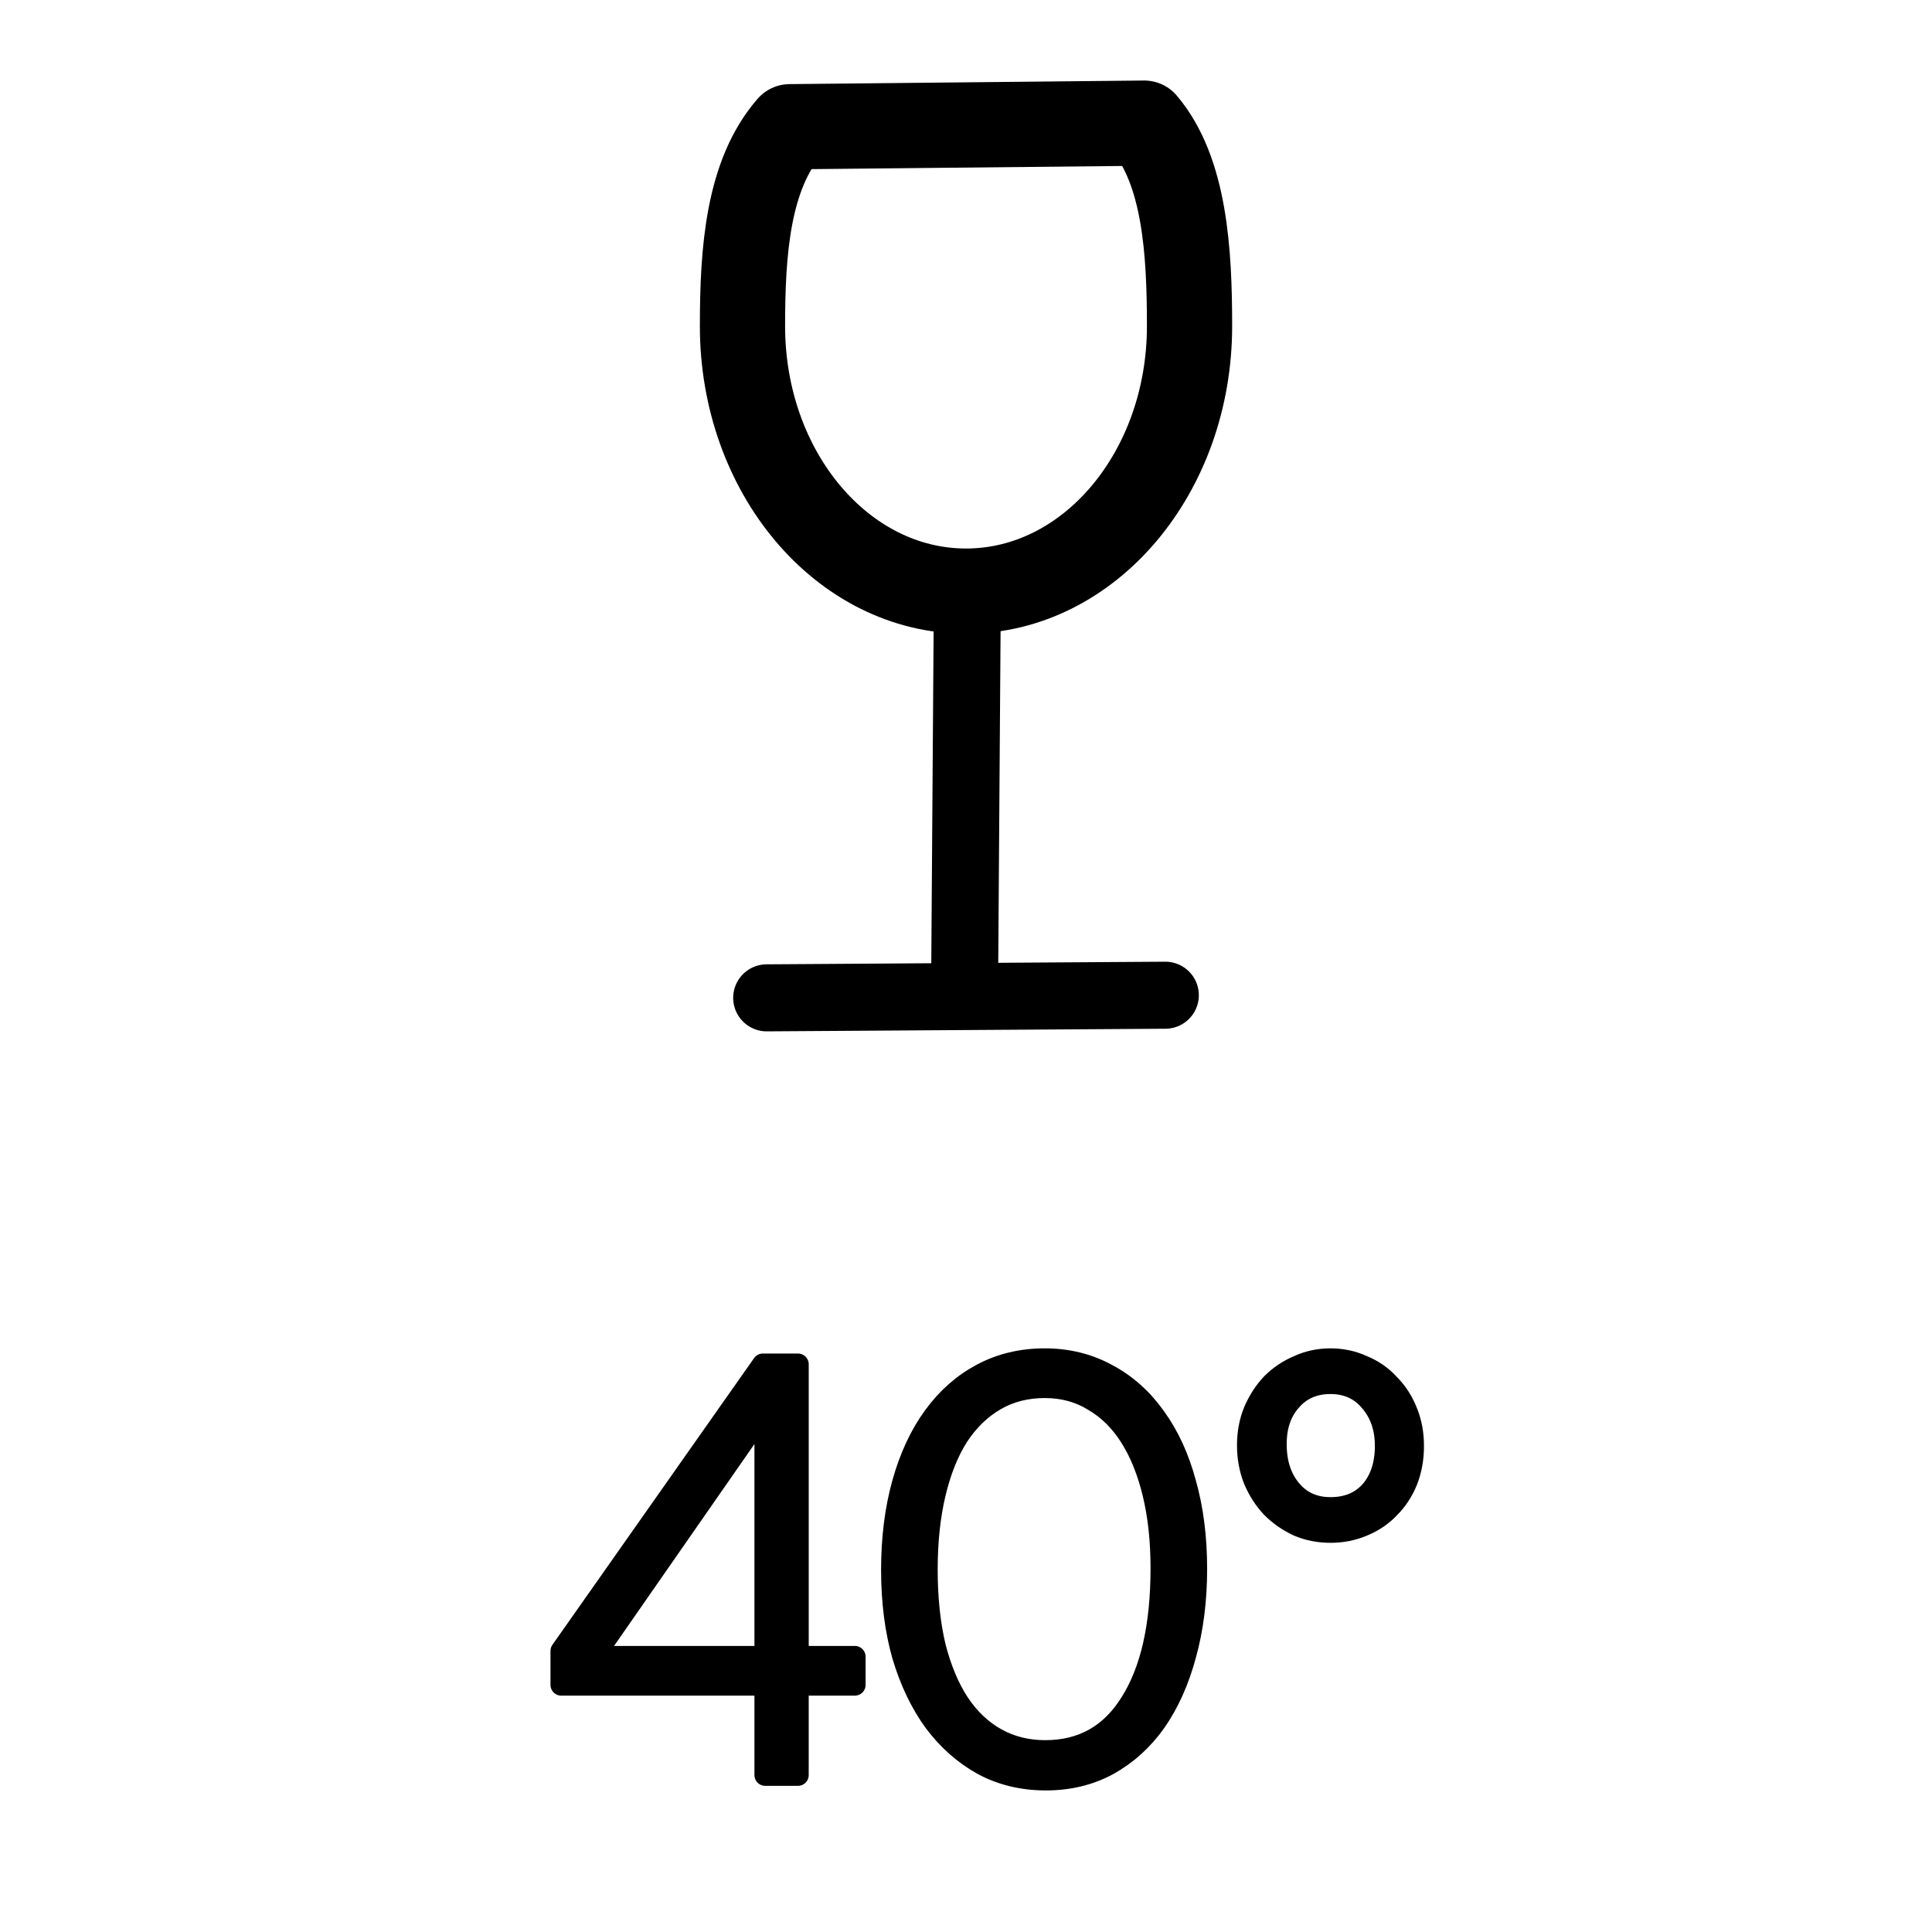
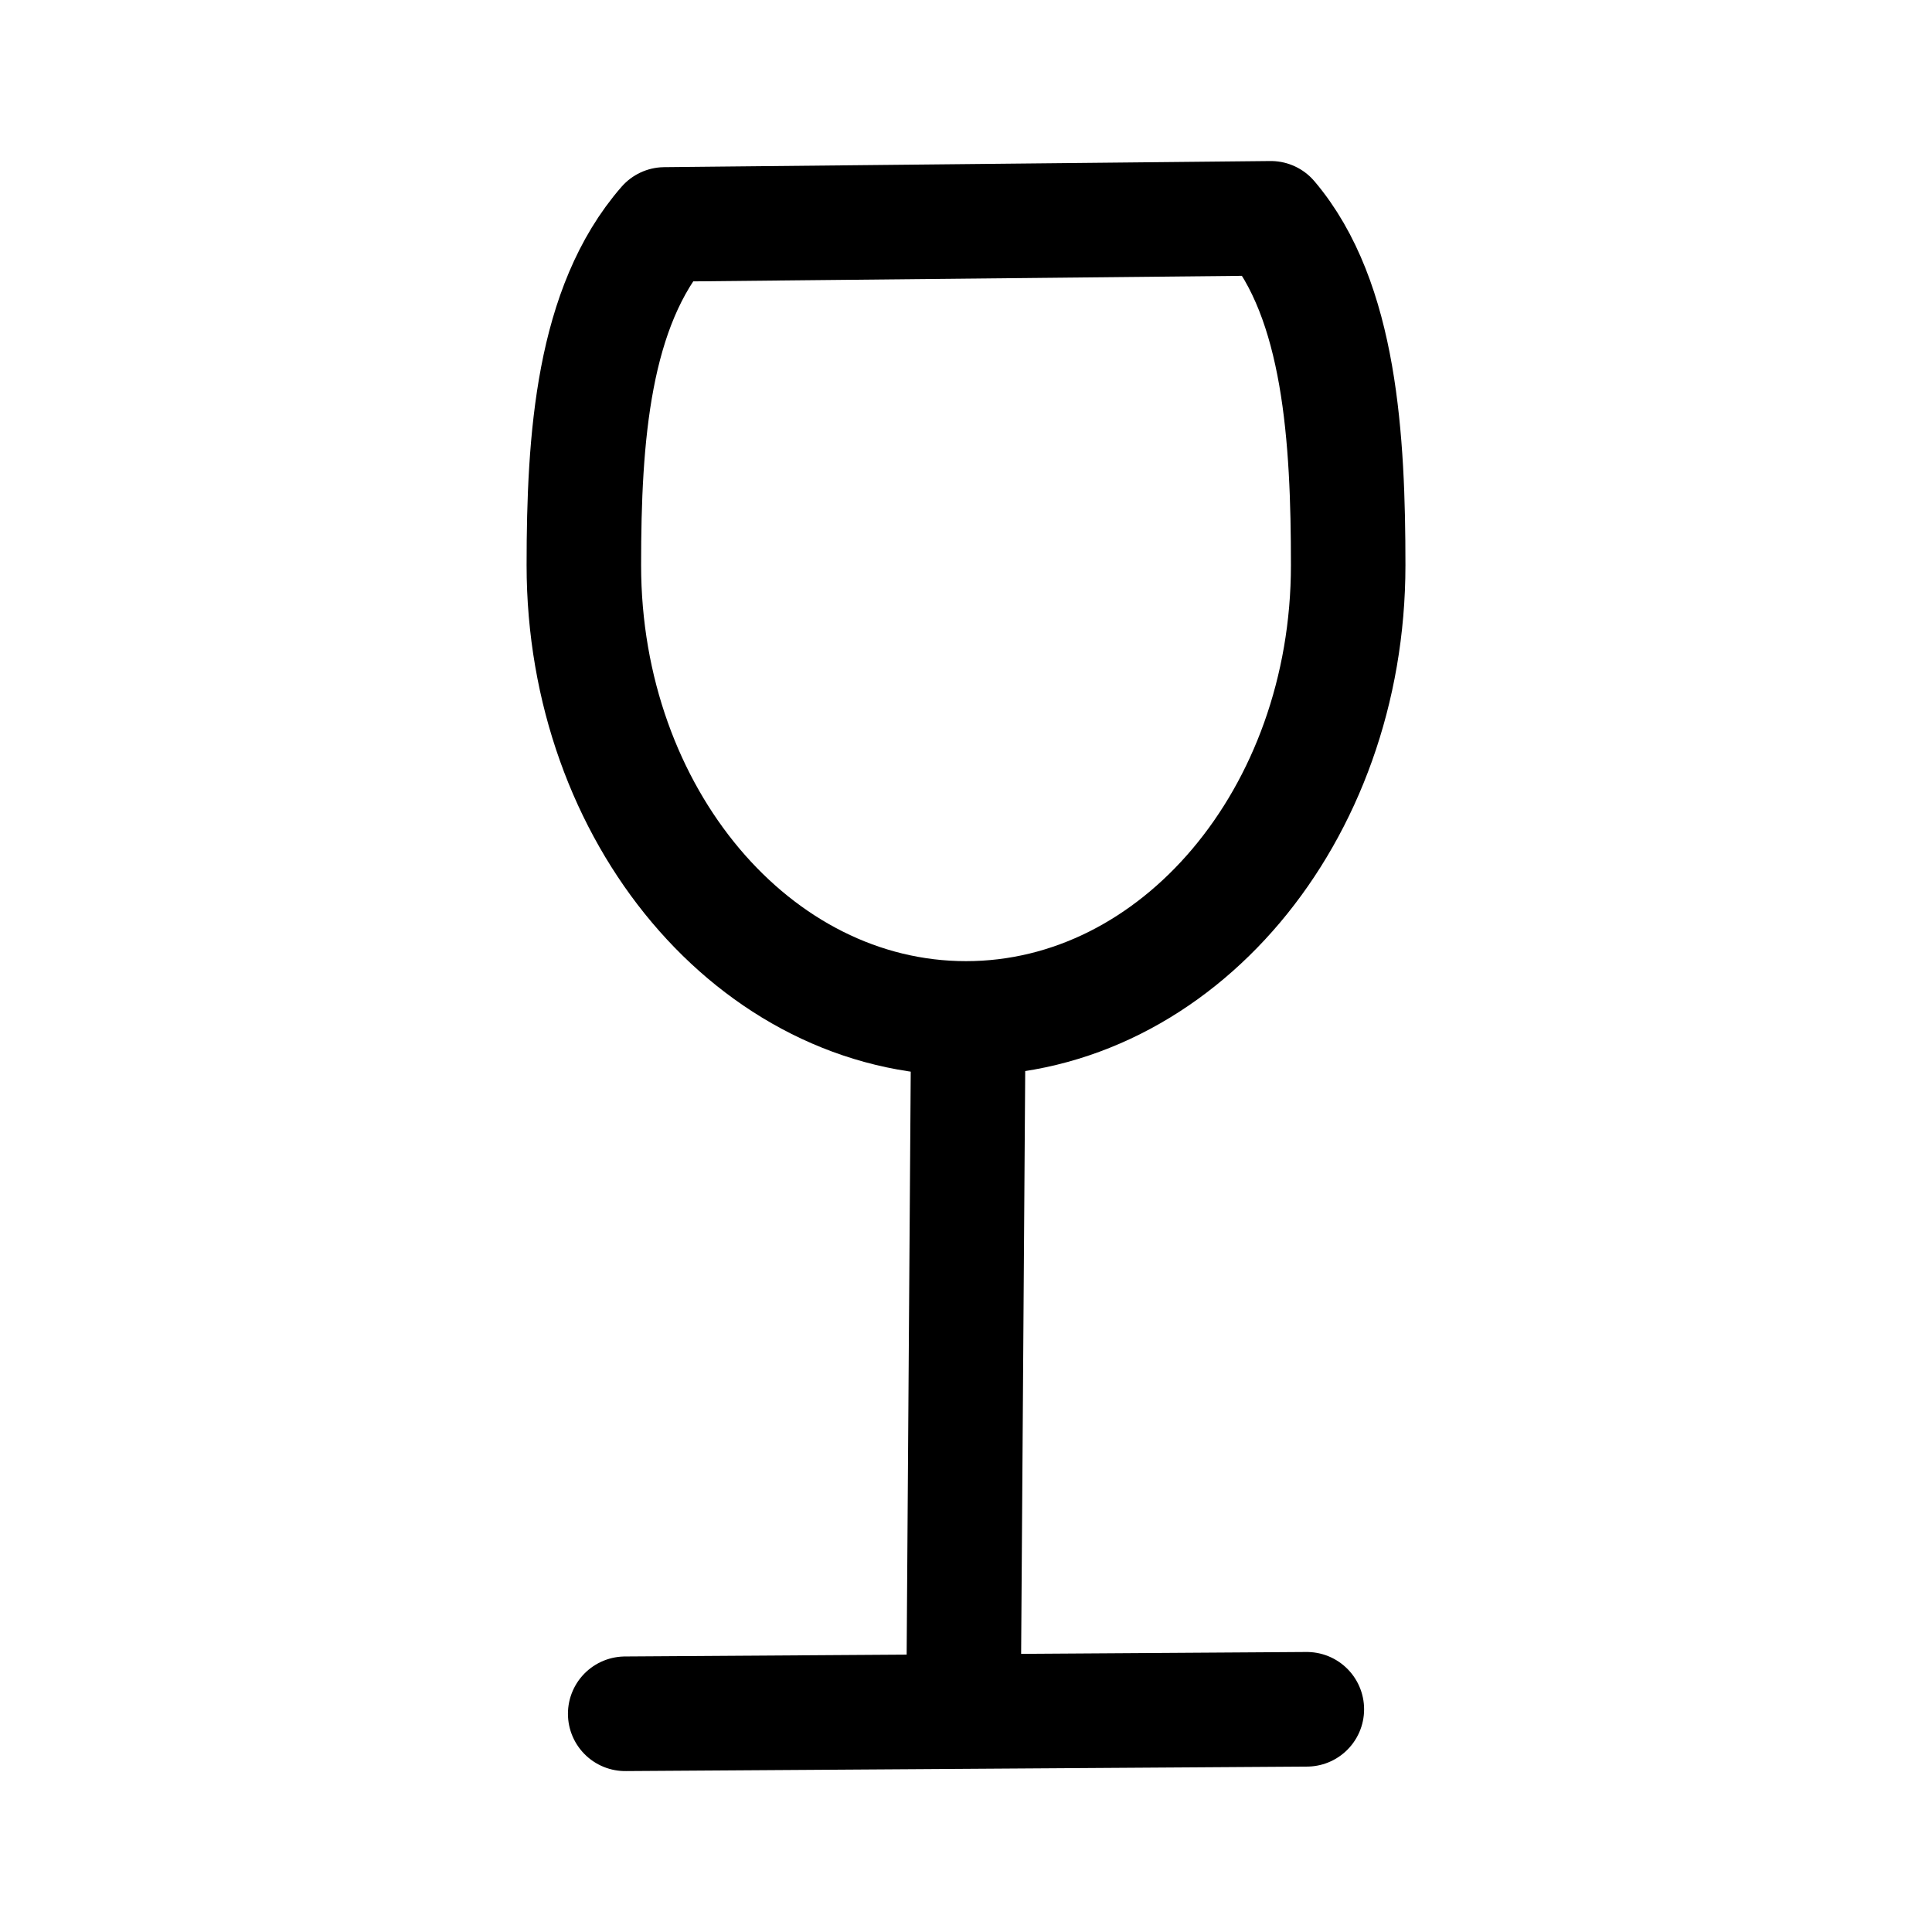
<svg xmlns="http://www.w3.org/2000/svg" width="24" height="24" viewBox="0 0 24 24" xml:space="preserve">
-   <g transform="translate(1.954 -6.685)scale(.16136)">
-     <path d="M33.576 168.972H46.8v-19.018zm13.224 2.167H31.099v-2.61l15.524 -22.07h2.698v22.513H53.7v2.167h-4.38v6.944H46.8zm21.56 5.087q4.29 0 6.59 -3.716q2.344 -3.715 2.344 -10.35q0 -3.184 -0.619 -5.749t-1.769 -4.379t-2.83 -2.786q-1.637 -1.017 -3.76 -1.017t-3.804 0.973t-2.875 2.786q-1.15 1.814 -1.769 4.423t-0.619 5.838q0 3.317 0.62 5.927q0.663 2.61 1.857 4.423q1.194 1.769 2.875 2.698q1.68 0.929 3.76 0.929zm0.044 2.211q-2.653 0 -4.82 -1.15q-2.168 -1.194 -3.76 -3.317q-1.548 -2.123 -2.433 -5.086q-0.84 -2.964 -0.84 -6.59q0 -3.671 0.84 -6.679t2.389 -5.13q1.548 -2.124 3.715 -3.273t4.821 -1.15q2.654 0 4.82 1.194q2.168 1.15 3.672 3.273q1.548 2.123 2.344 5.086q0.84 2.963 0.84 6.59t-0.84 6.634q-0.796 2.964 -2.3 5.13q-1.504 2.124 -3.67 3.318q-2.124 1.15 -4.778 1.15zm21.914 -20.92q1.947 0 3.096 -1.283q1.15 -1.327 1.15 -3.494q0 -2.079 -1.194 -3.45q-1.15 -1.37 -3.052 -1.37q-1.901 0 -3.051 1.326q-1.15 1.283 -1.15 3.361q0 2.168 1.15 3.539t3.051 1.37zm0 1.857q-1.326 0 -2.476 -0.486q-1.15 -0.53 -2.035 -1.415q-0.84 -0.885 -1.37 -2.123q-0.487 -1.239 -0.487 -2.654t0.486 -2.61q0.53 -1.238 1.371 -2.123q0.885 -0.884 2.035 -1.37q1.15 -0.531 2.476 -0.531t2.477 0.53q1.194 0.487 2.035 1.416q0.884 0.884 1.37 2.123q0.487 1.194 0.487 2.61q0 1.459 -0.486 2.697q-0.487 1.194 -1.371 2.079q-0.84 0.884 -2.035 1.37q-1.15 0.487 -2.477 0.487z" stroke="#000" stroke-width="1.659" stroke-linejoin="round" />
-     <g transform="translate(-132.317 -60.64)scale(1.47443)" stroke="#000">
-       <path d="M141.274 75.656c2.13 2.508 2.364 6.755 2.364 10.595 0 7.644-5.225 13.84-11.671 13.84s-11.671-6.196-11.671-13.84c0-3.903.277-7.892 2.469-10.408z" fill="none" stroke-width="4.45" stroke-linecap="round" stroke-linejoin="round" />
-       <path d="m132.037 100.236-.14 19.997" fill="none" stroke-width="3.496" stroke-linecap="round" stroke-linejoin="round" />
-       <path d="m121.56 121.327 20.814-.137" fill="none" stroke-width="3.5" stroke-linecap="round" stroke-linejoin="round" />
-     </g>
+   <g transform="translate(-41.68 -28.063)scale(.40677)" stroke="#000">
+     <path d="M141.274 75.656c2.13 2.508 2.364 6.755 2.364 10.595 0 7.644-5.225 13.84-11.671 13.84s-11.671-6.196-11.671-13.84c0-3.903.277-7.892 2.469-10.408z" fill="none" stroke-width="3.497" stroke-linecap="round" stroke-linejoin="round" />
+     <path d="m132.037 100.236-.14 19.997" fill="none" stroke-width="3.496" stroke-linecap="round" stroke-linejoin="round" />
+     <path d="m121.56 121.327 20.814-.137" fill="none" stroke-width="3.5" stroke-linecap="round" stroke-linejoin="round" />
  </g>
</svg>
